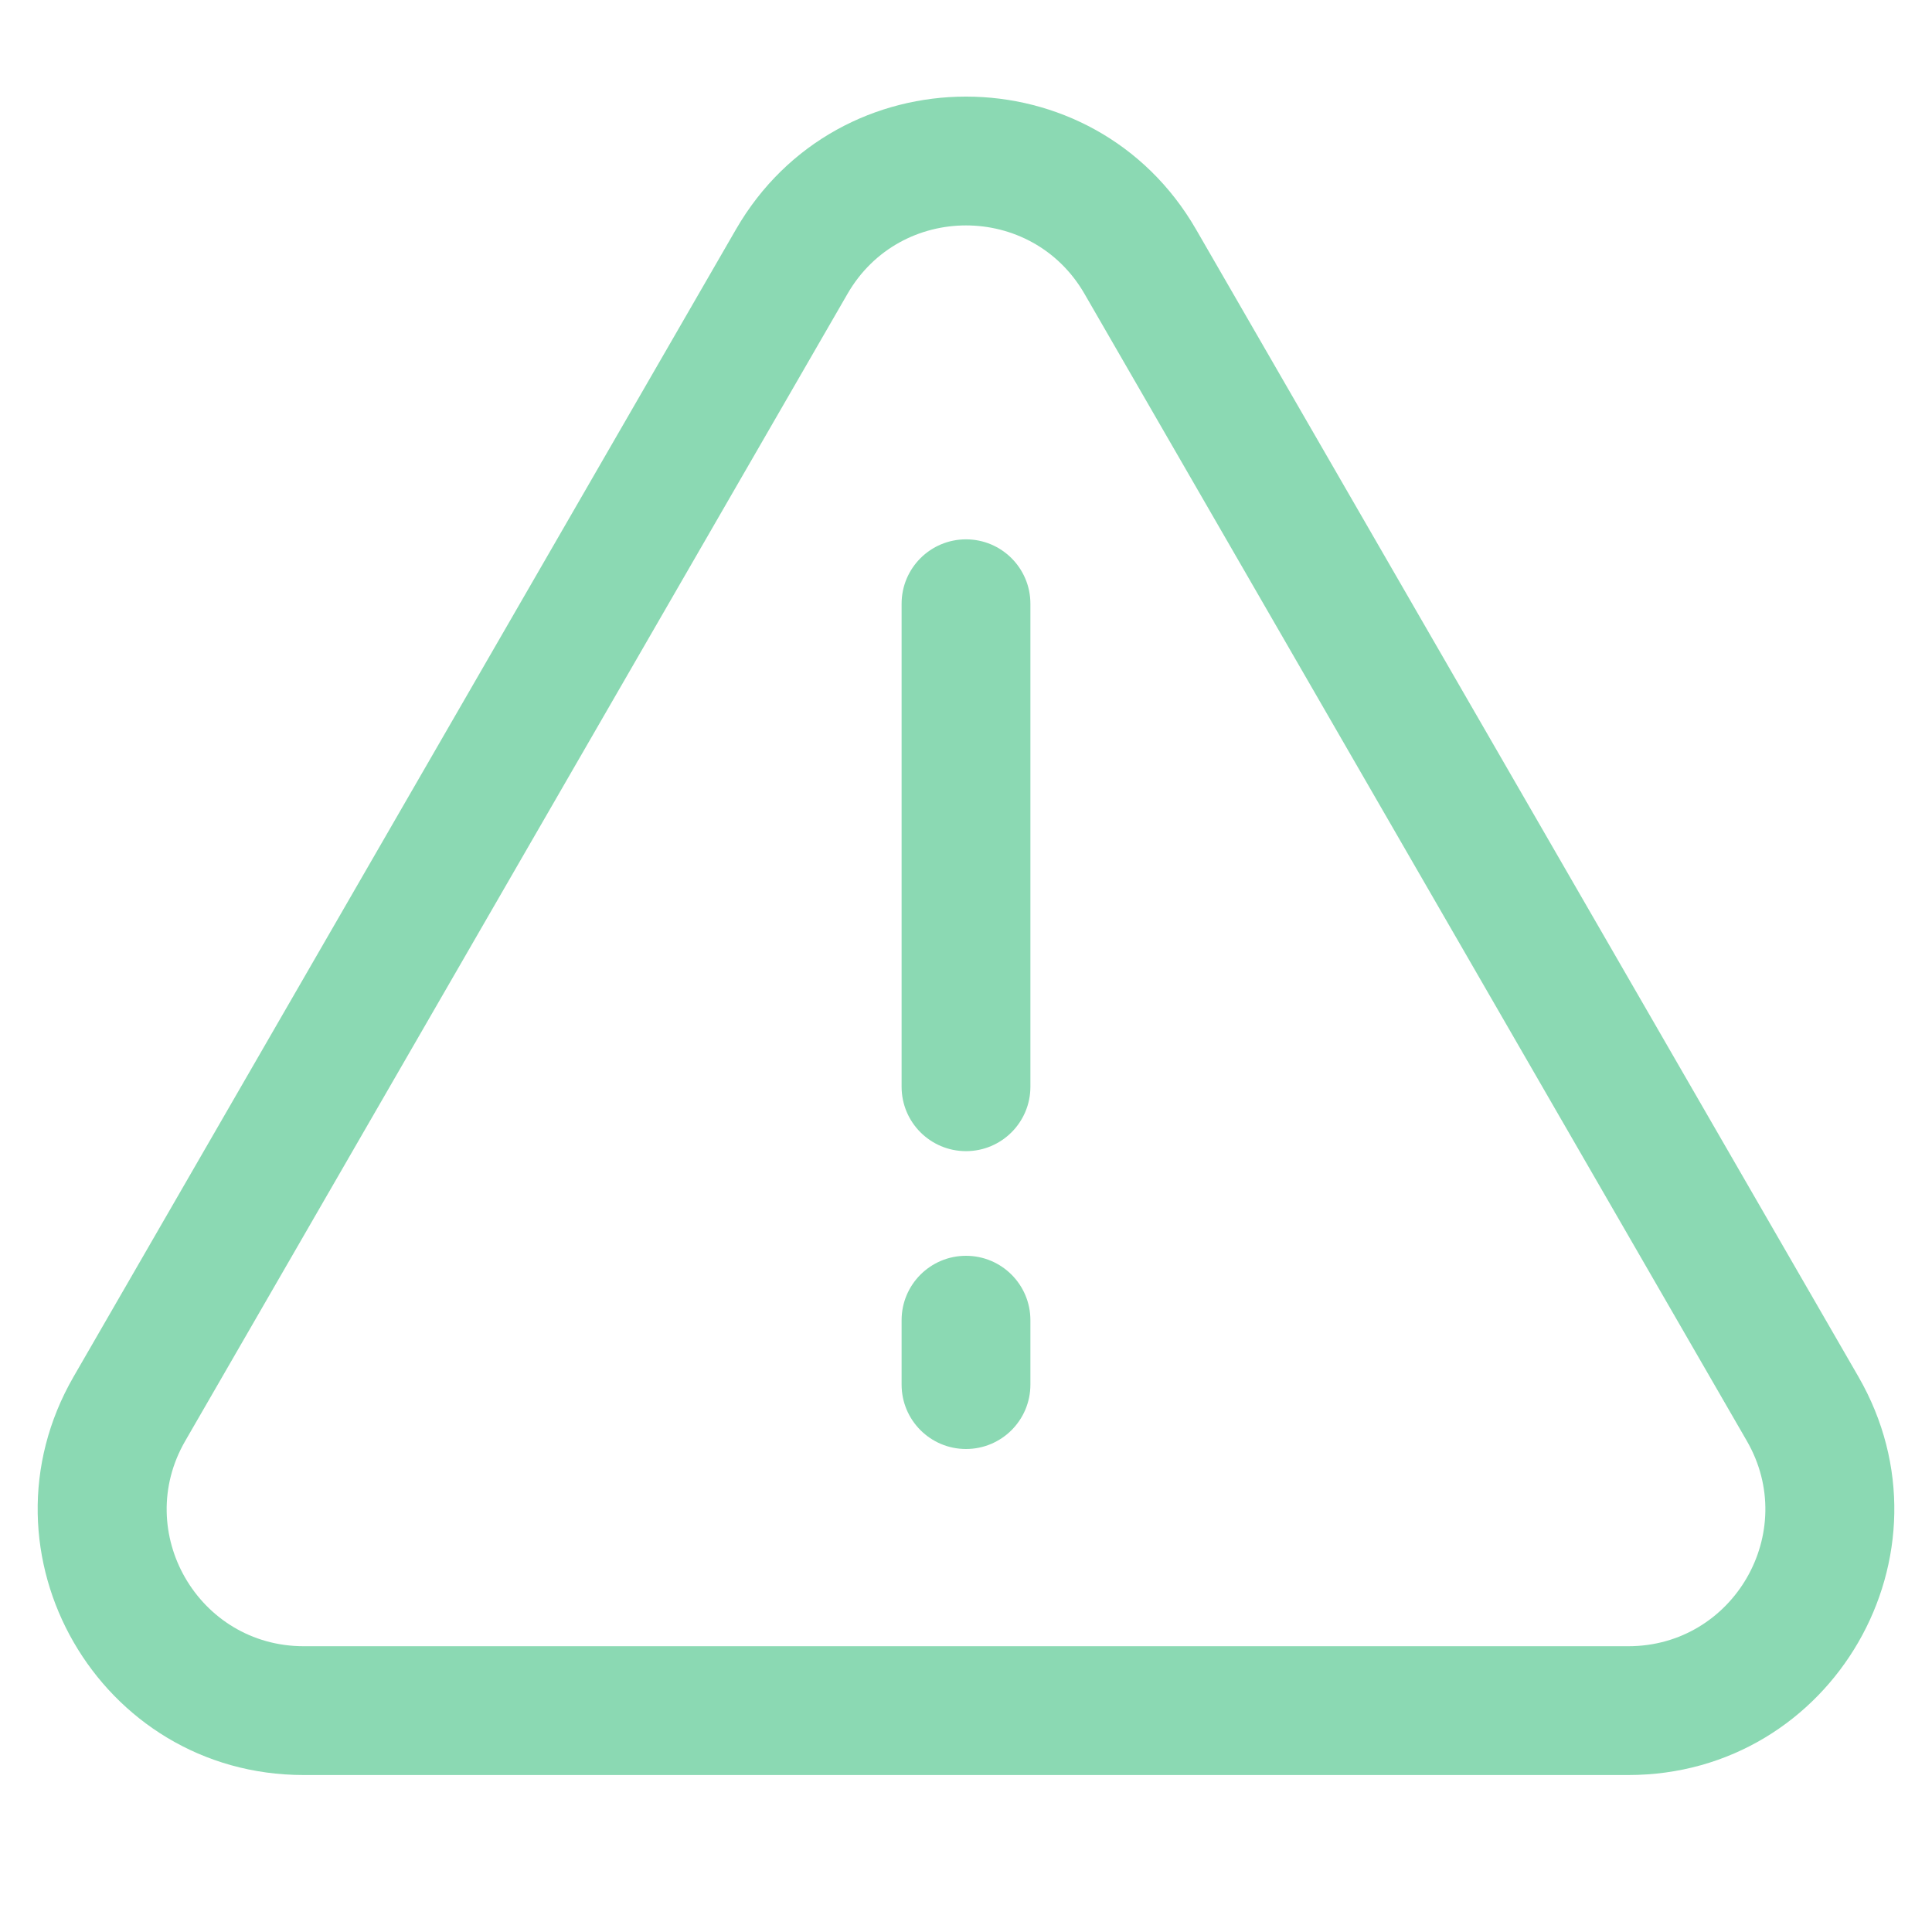
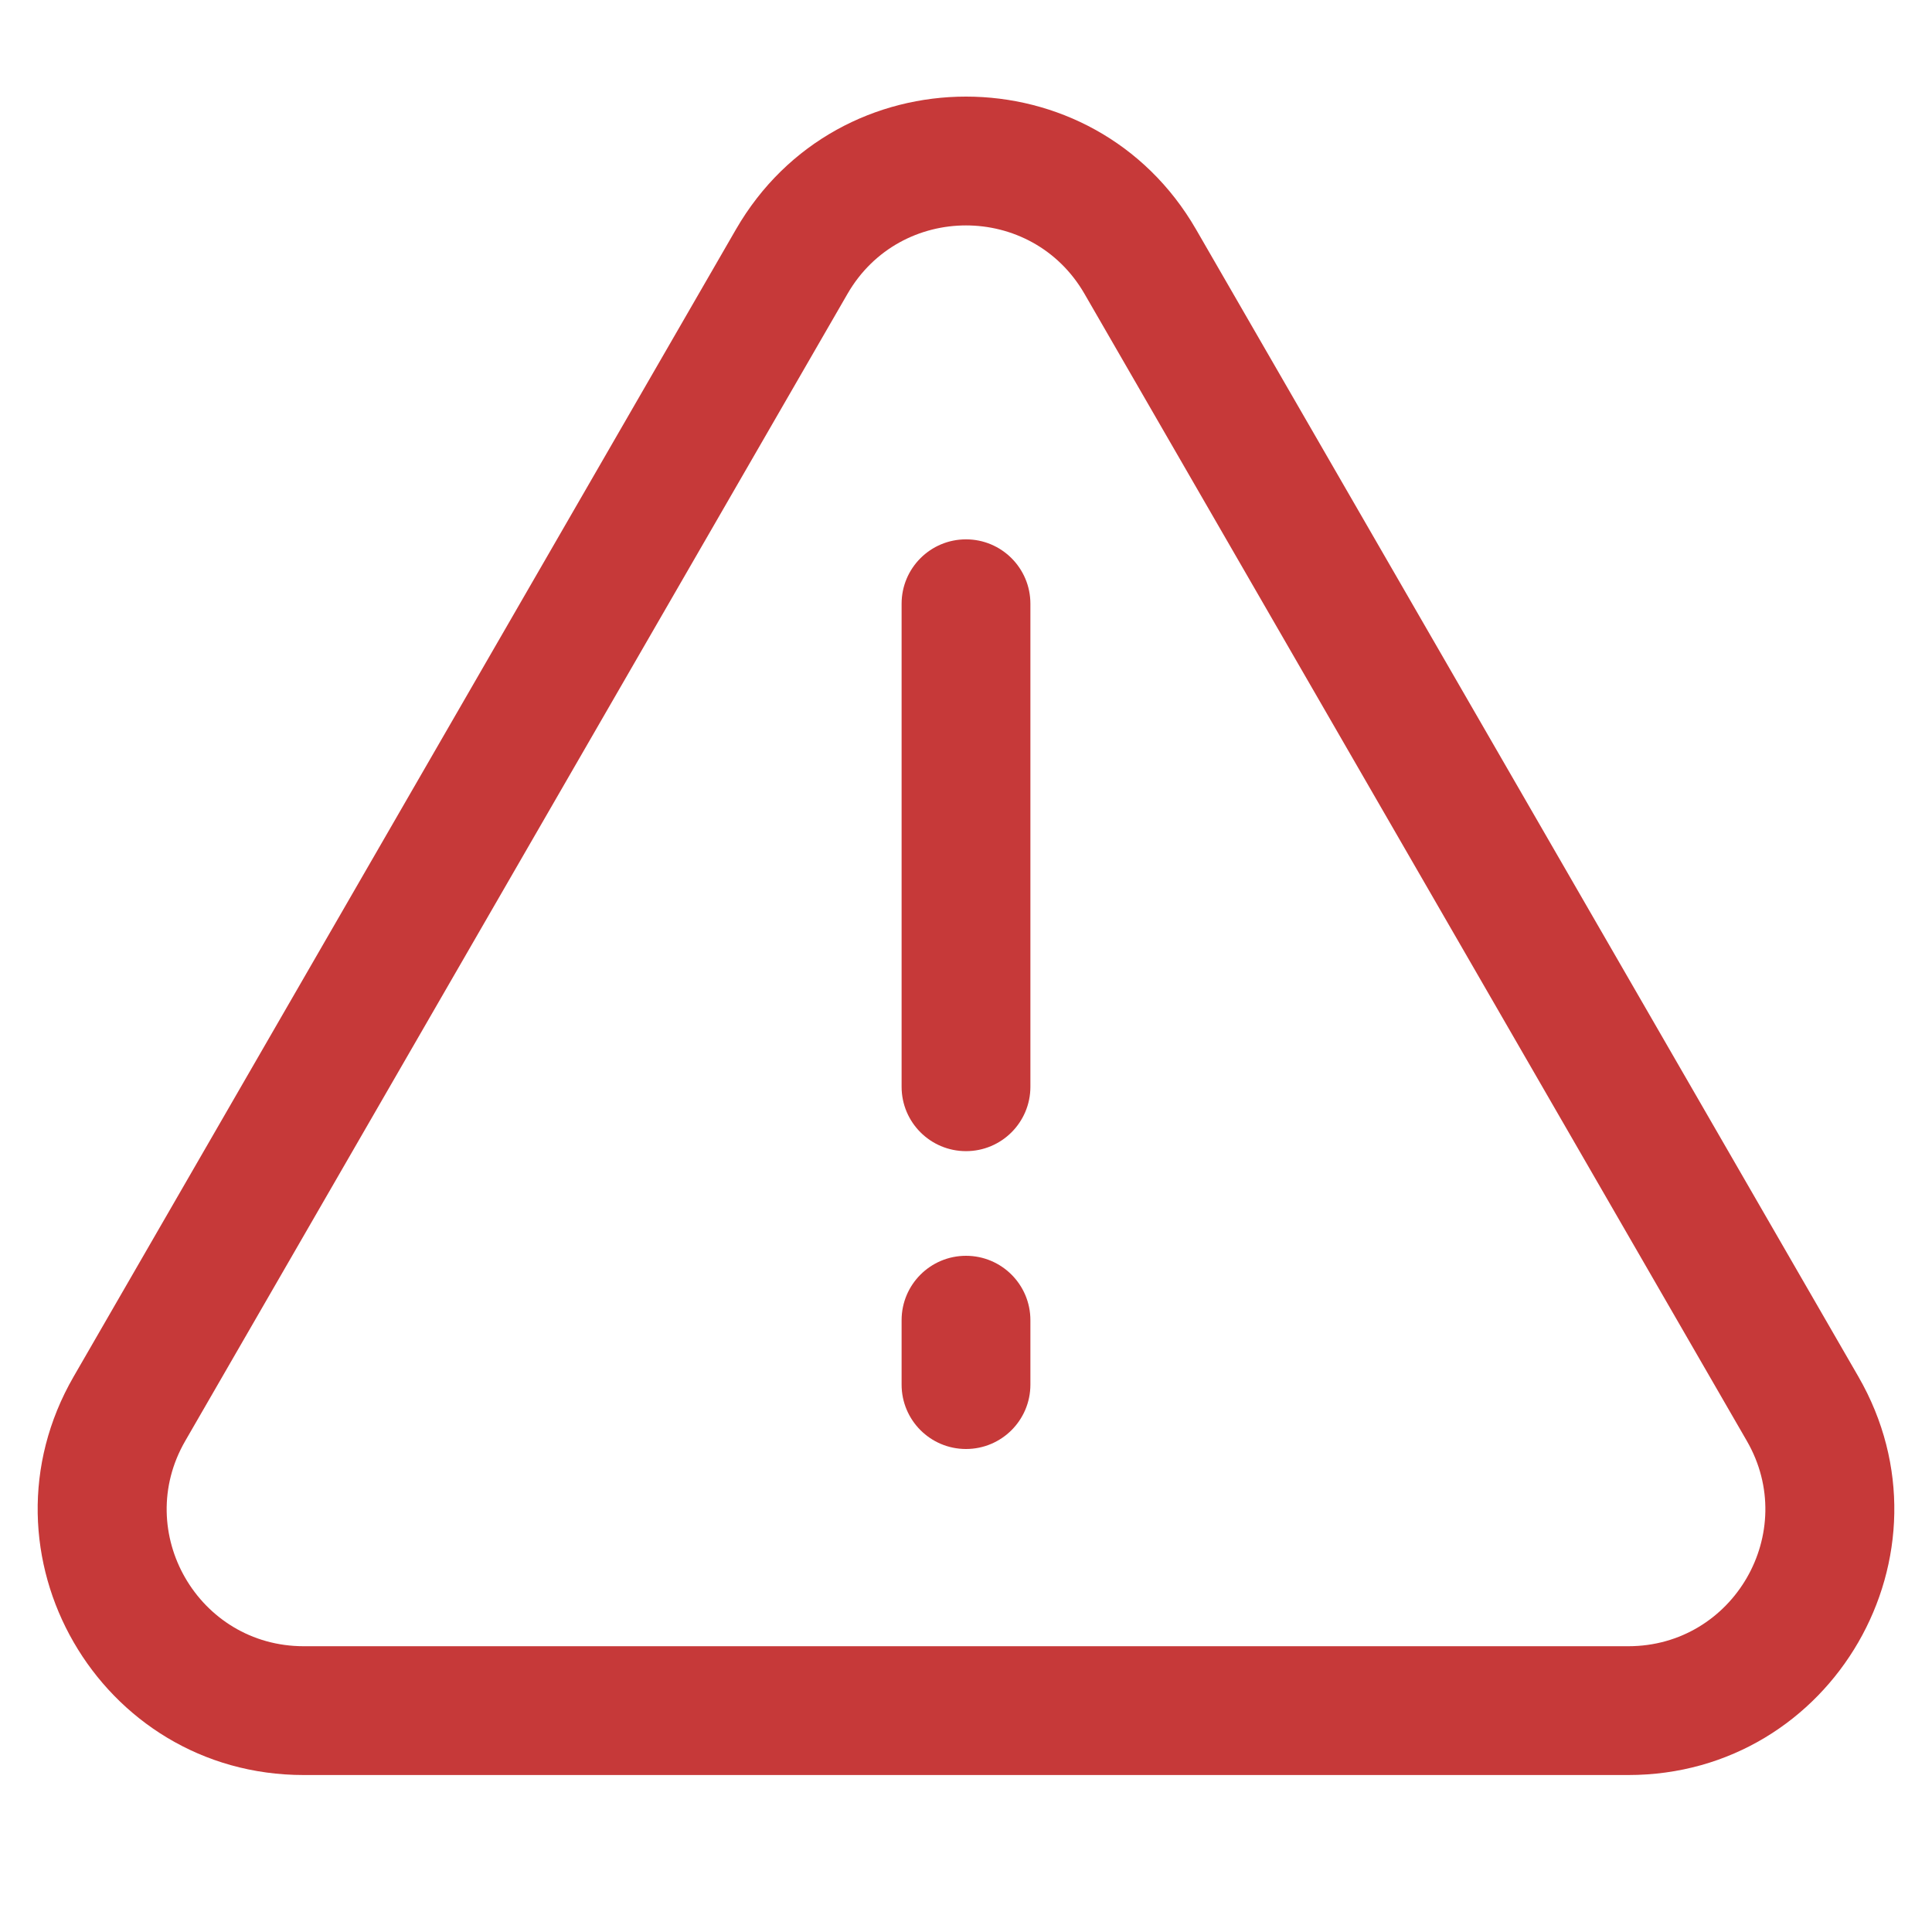
<svg xmlns="http://www.w3.org/2000/svg" width="24" height="24" viewBox="0 0 24 24" fill="none">
-   <path fill-rule="evenodd" clip-rule="evenodd" d="M9.142 2.85C10.412 0.65 13.588 0.65 14.858 2.85L23.085 17.1C24.355 19.3 22.768 22.05 20.227 22.05H3.773C1.232 22.05 -0.355 19.3 0.915 17.1L9.142 2.85ZM13.472 3.65C12.818 2.517 11.182 2.517 10.528 3.65L2.301 17.9C1.646 19.033 2.464 20.45 3.773 20.45H20.227C21.536 20.45 22.354 19.033 21.7 17.9L13.472 3.65Z" fill="#8BD9B3" />
-   <path fill-rule="evenodd" clip-rule="evenodd" d="M12 18C11.558 18 11.2 17.642 11.2 17.2V16.4C11.2 15.958 11.558 15.6 12 15.6C12.442 15.6 12.8 15.958 12.8 16.4V17.2C12.8 17.642 12.442 18 12 18ZM12 14.3C11.558 14.3 11.2 13.942 11.2 13.5V7.5C11.2 7.058 11.558 6.7 12 6.7C12.442 6.7 12.8 7.058 12.8 7.5V13.5C12.8 13.942 12.442 14.3 12 14.3Z" fill="#8BD9B3" />
+   <path fill-rule="evenodd" clip-rule="evenodd" d="M9.142 2.85C10.412 0.65 13.588 0.65 14.858 2.85L23.085 17.1C24.355 19.3 22.768 22.05 20.227 22.05H3.773C1.232 22.05 -0.355 19.3 0.915 17.1L9.142 2.85ZM13.472 3.65C12.818 2.517 11.182 2.517 10.528 3.65L2.301 17.9C1.646 19.033 2.464 20.45 3.773 20.45H20.227C21.536 20.45 22.354 19.033 21.7 17.9L13.472 3.65Z" fill="#C63939" />
+   <path fill-rule="evenodd" clip-rule="evenodd" d="M12 18C11.558 18 11.2 17.642 11.2 17.2V16.4C11.2 15.958 11.558 15.6 12 15.6C12.442 15.6 12.8 15.958 12.8 16.4V17.2C12.8 17.642 12.442 18 12 18ZM12 14.3C11.558 14.3 11.2 13.942 11.2 13.5V7.5C11.2 7.058 11.558 6.7 12 6.7C12.442 6.7 12.8 7.058 12.8 7.5V13.5C12.8 13.942 12.442 14.3 12 14.3Z" fill="#C63939" />
</svg>
